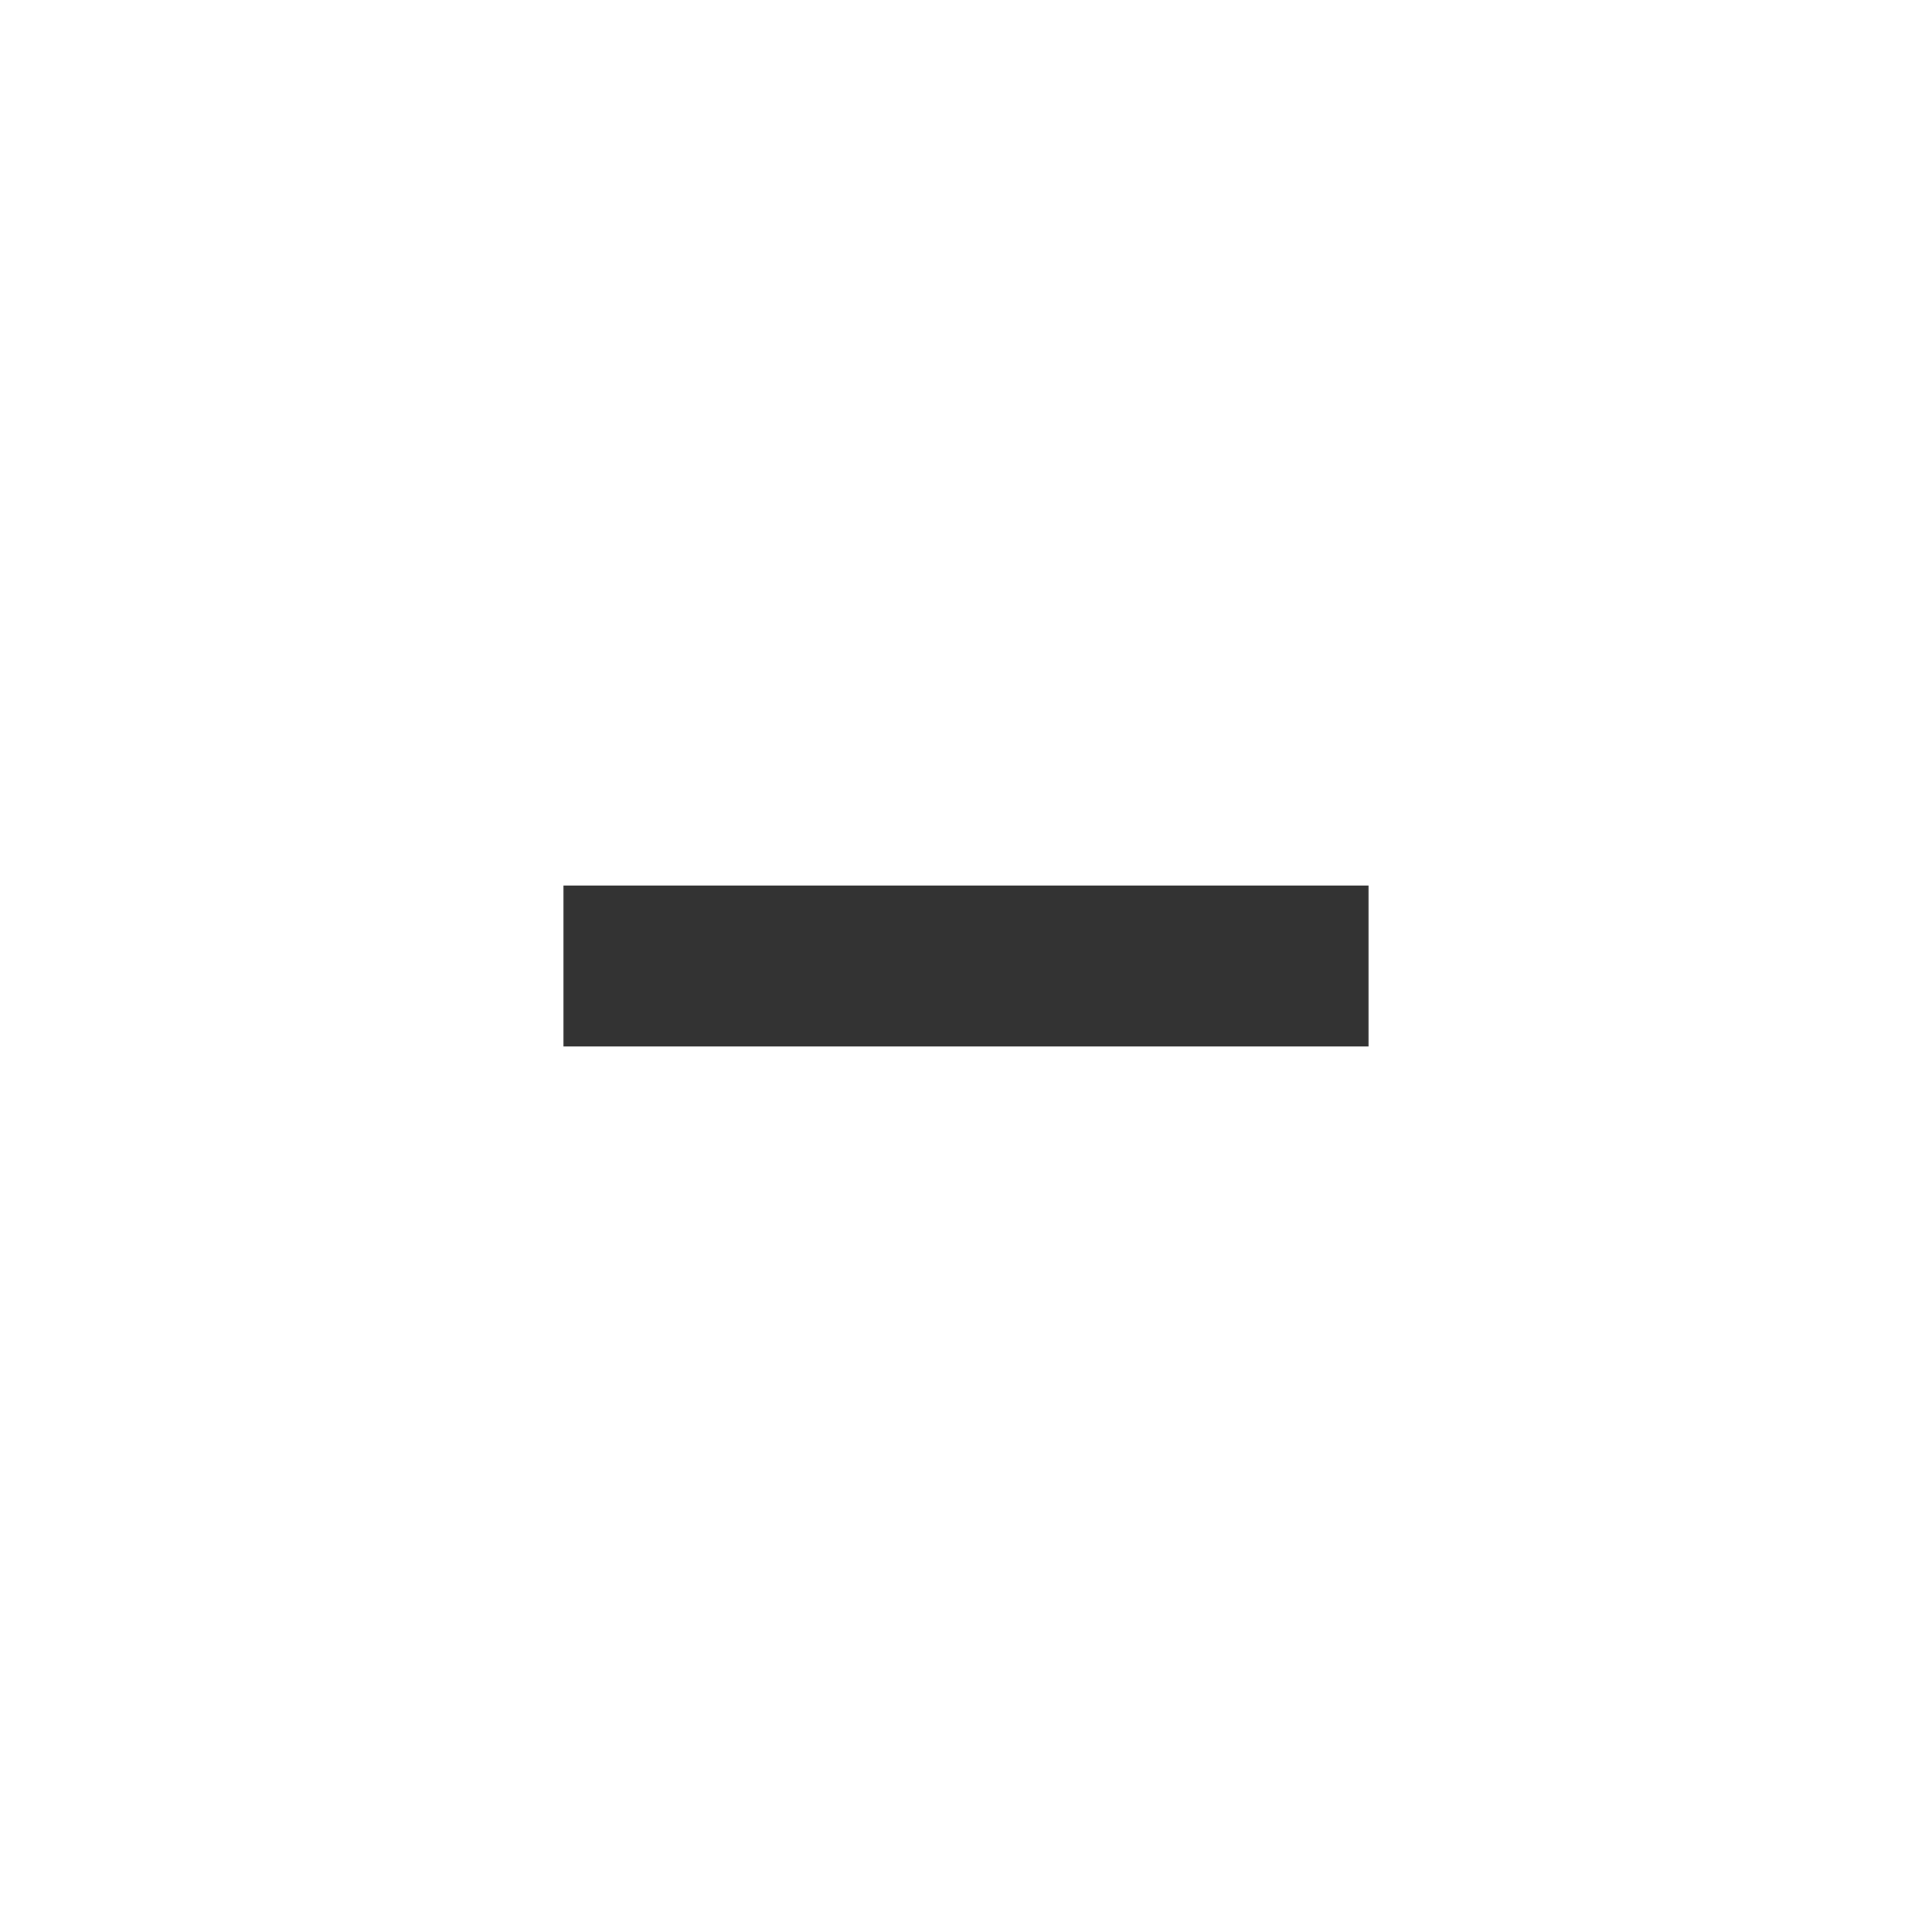
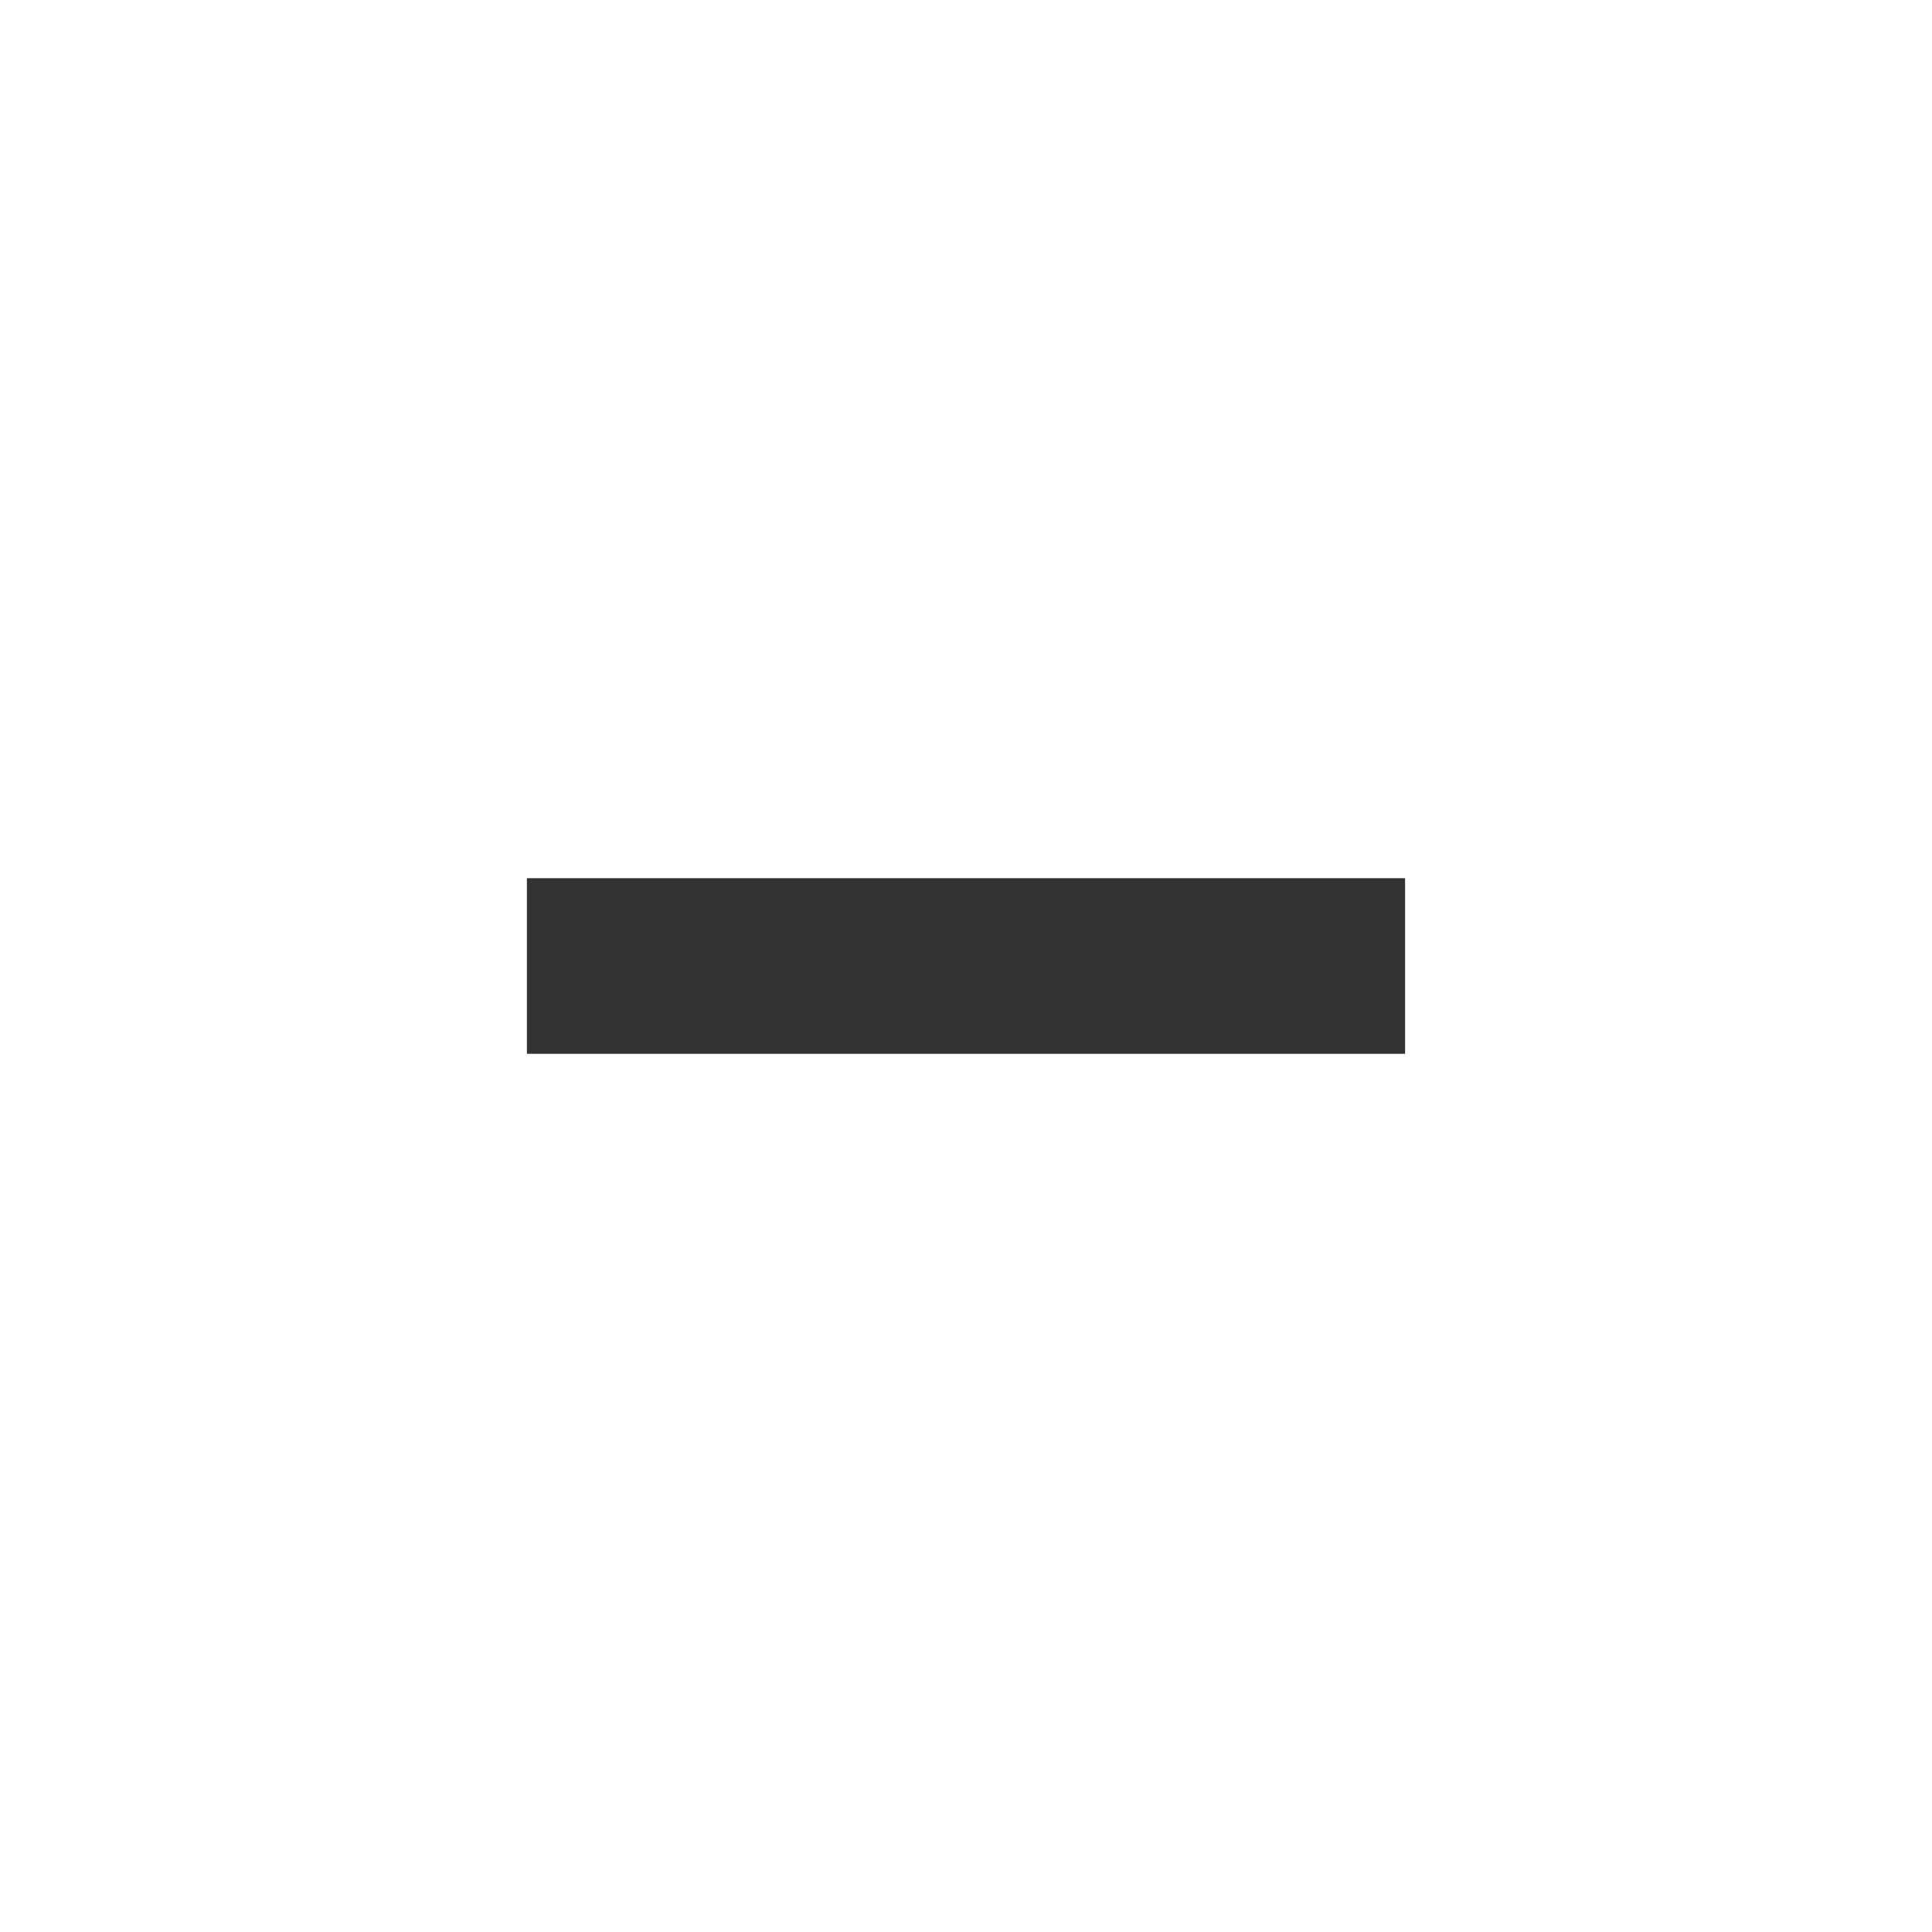
- <svg xmlns="http://www.w3.org/2000/svg" viewBox="0 0 24 24" version="1.1" id="svg8">
+ <svg xmlns="http://www.w3.org/2000/svg" viewBox="0 0 22 22" version="1.1" id="svg8" width="22" height="22">
  <defs id="defs3051">
    <style type="text/css" id="current-color-scheme">
      .ColorScheme-Text {
        color:#232629;
      }
      </style>
  </defs>
-   <g style="fill:#333333;fill-opacity:1" transform="translate(1,1)" id="g6">
-     <path style="fill:#333333;fill-opacity:1" class="ColorScheme-Text" d="M 3 7 L 3 9 L 13 9 L 13 7 L 3 7 z" transform="translate(3 3)" id="path4" />
+   <g style="fill:#333333;fill-opacity:1" id="g6">
+     <path style="fill:#333333;fill-opacity:1" class="ColorScheme-Text" d="M 3,7 V 9 H 13 V 7 Z" transform="translate(3,3)" id="path4" />
  </g>
</svg>
